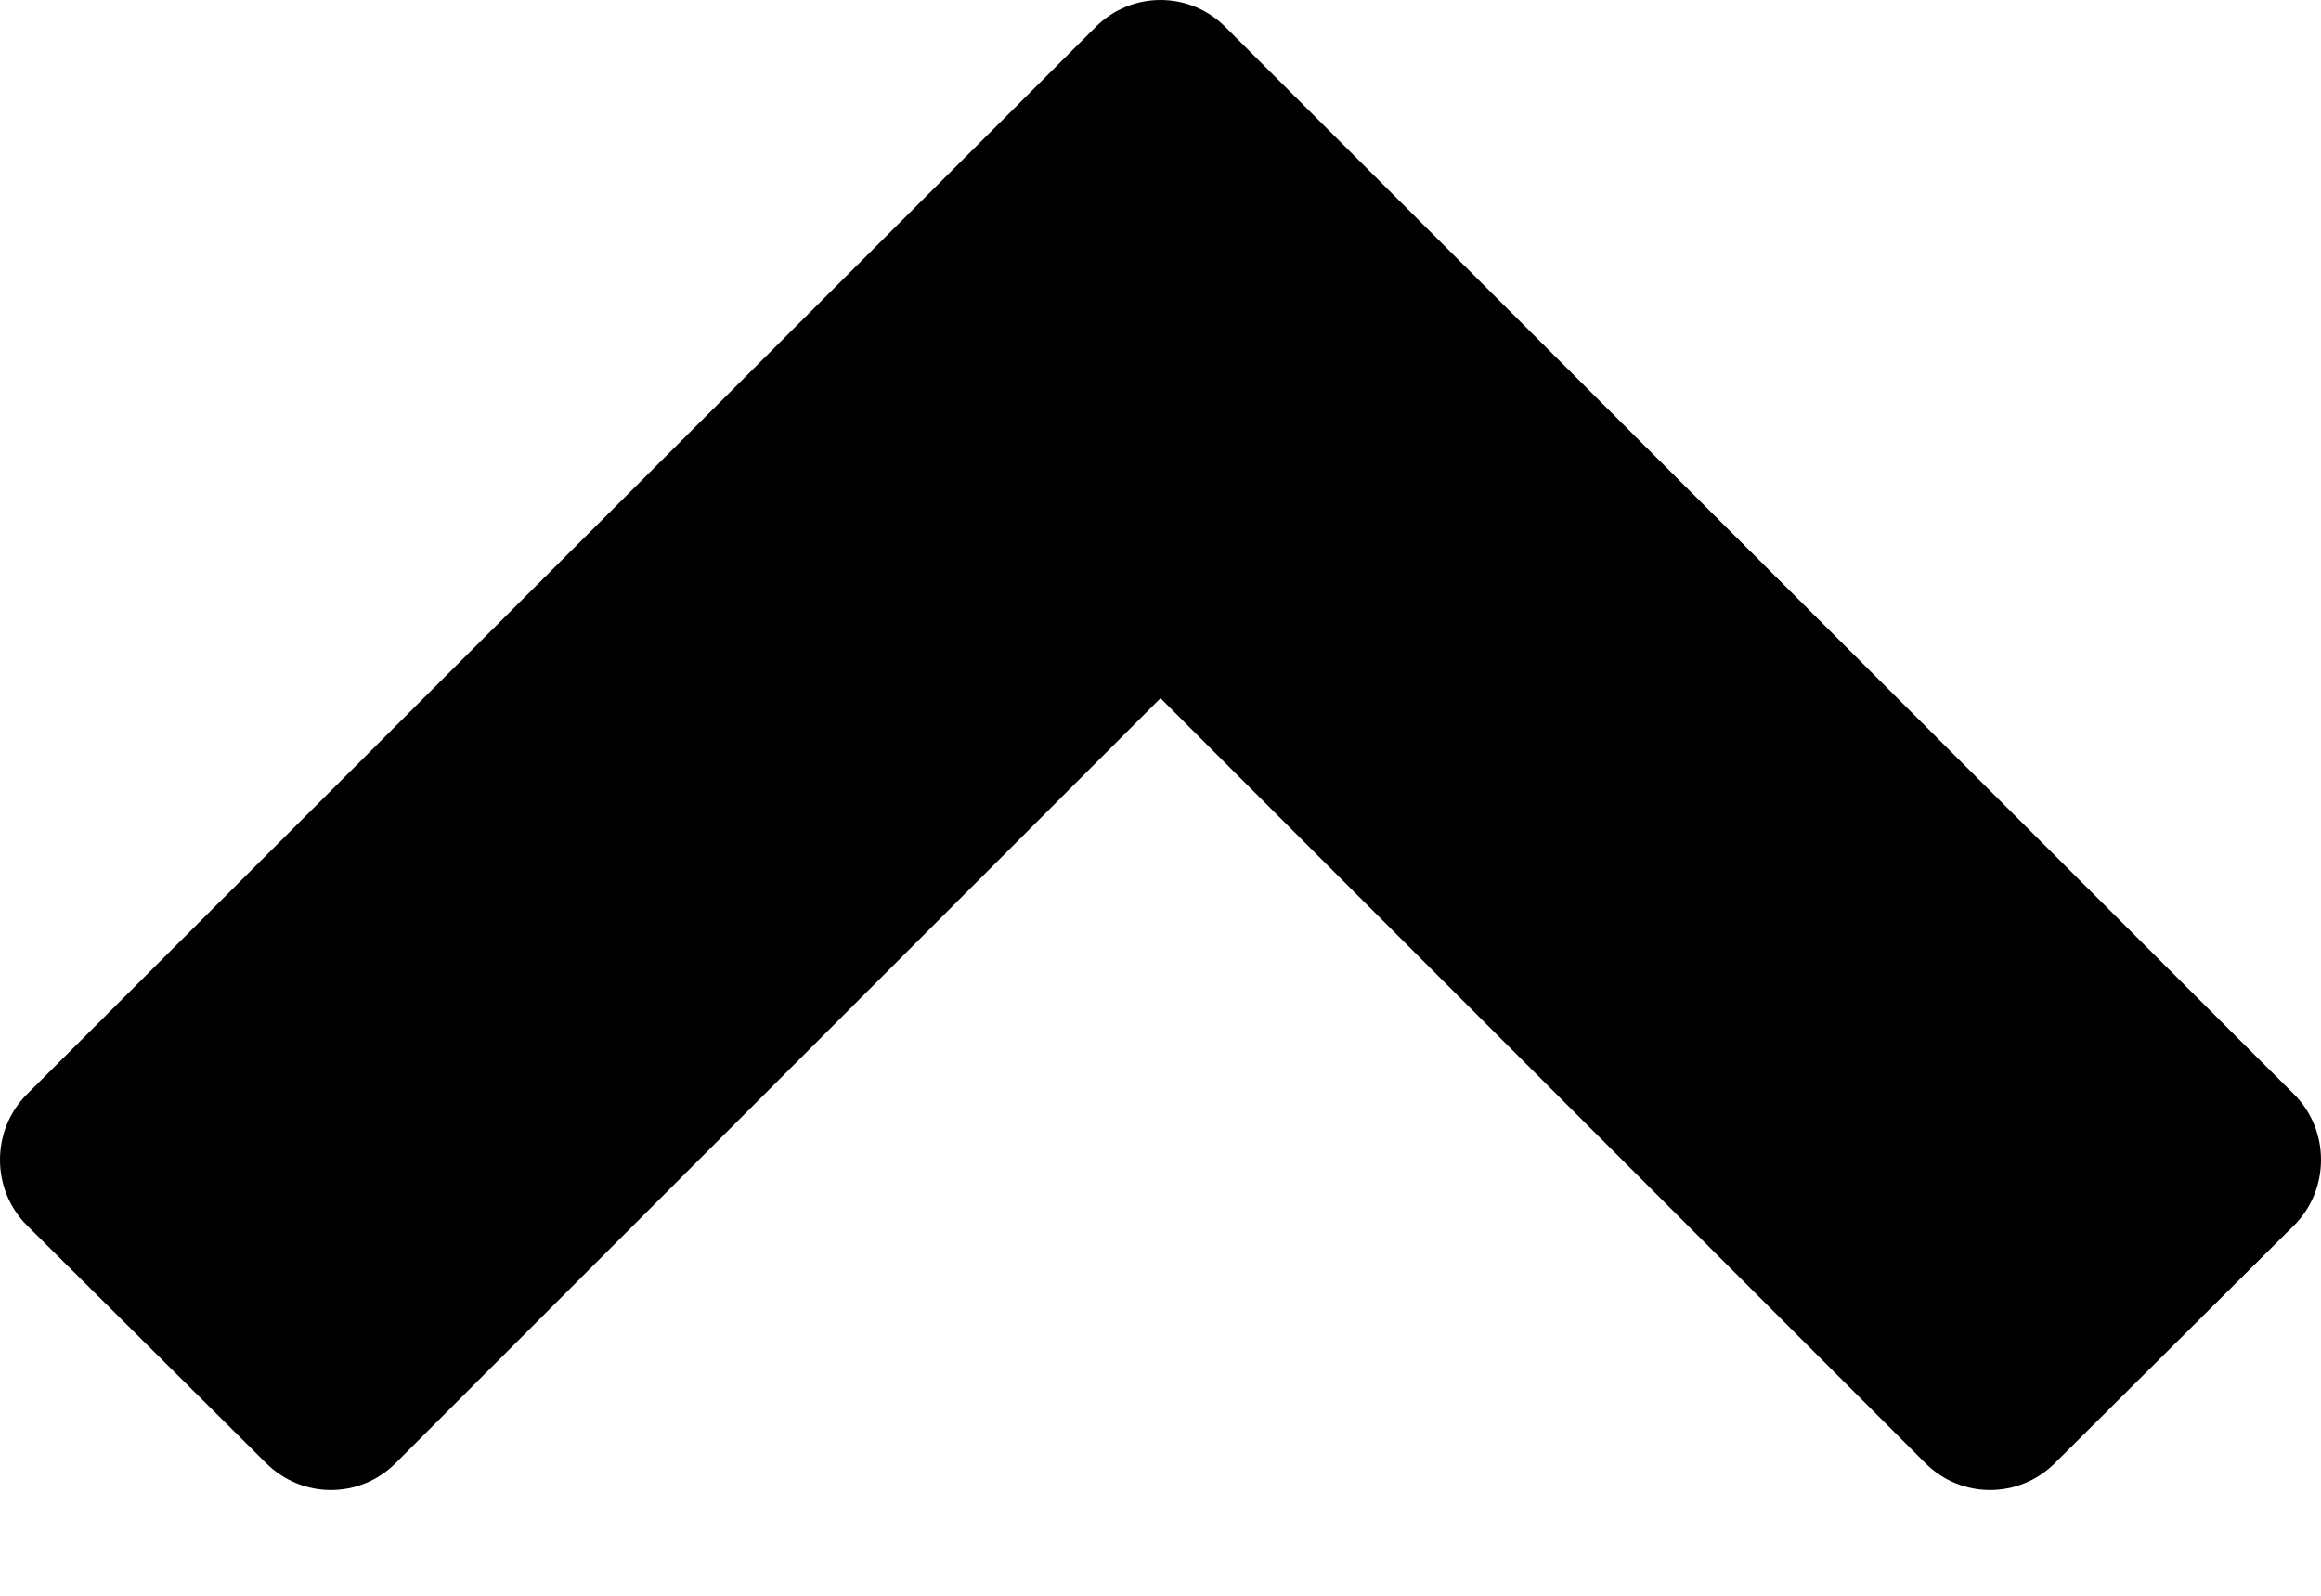
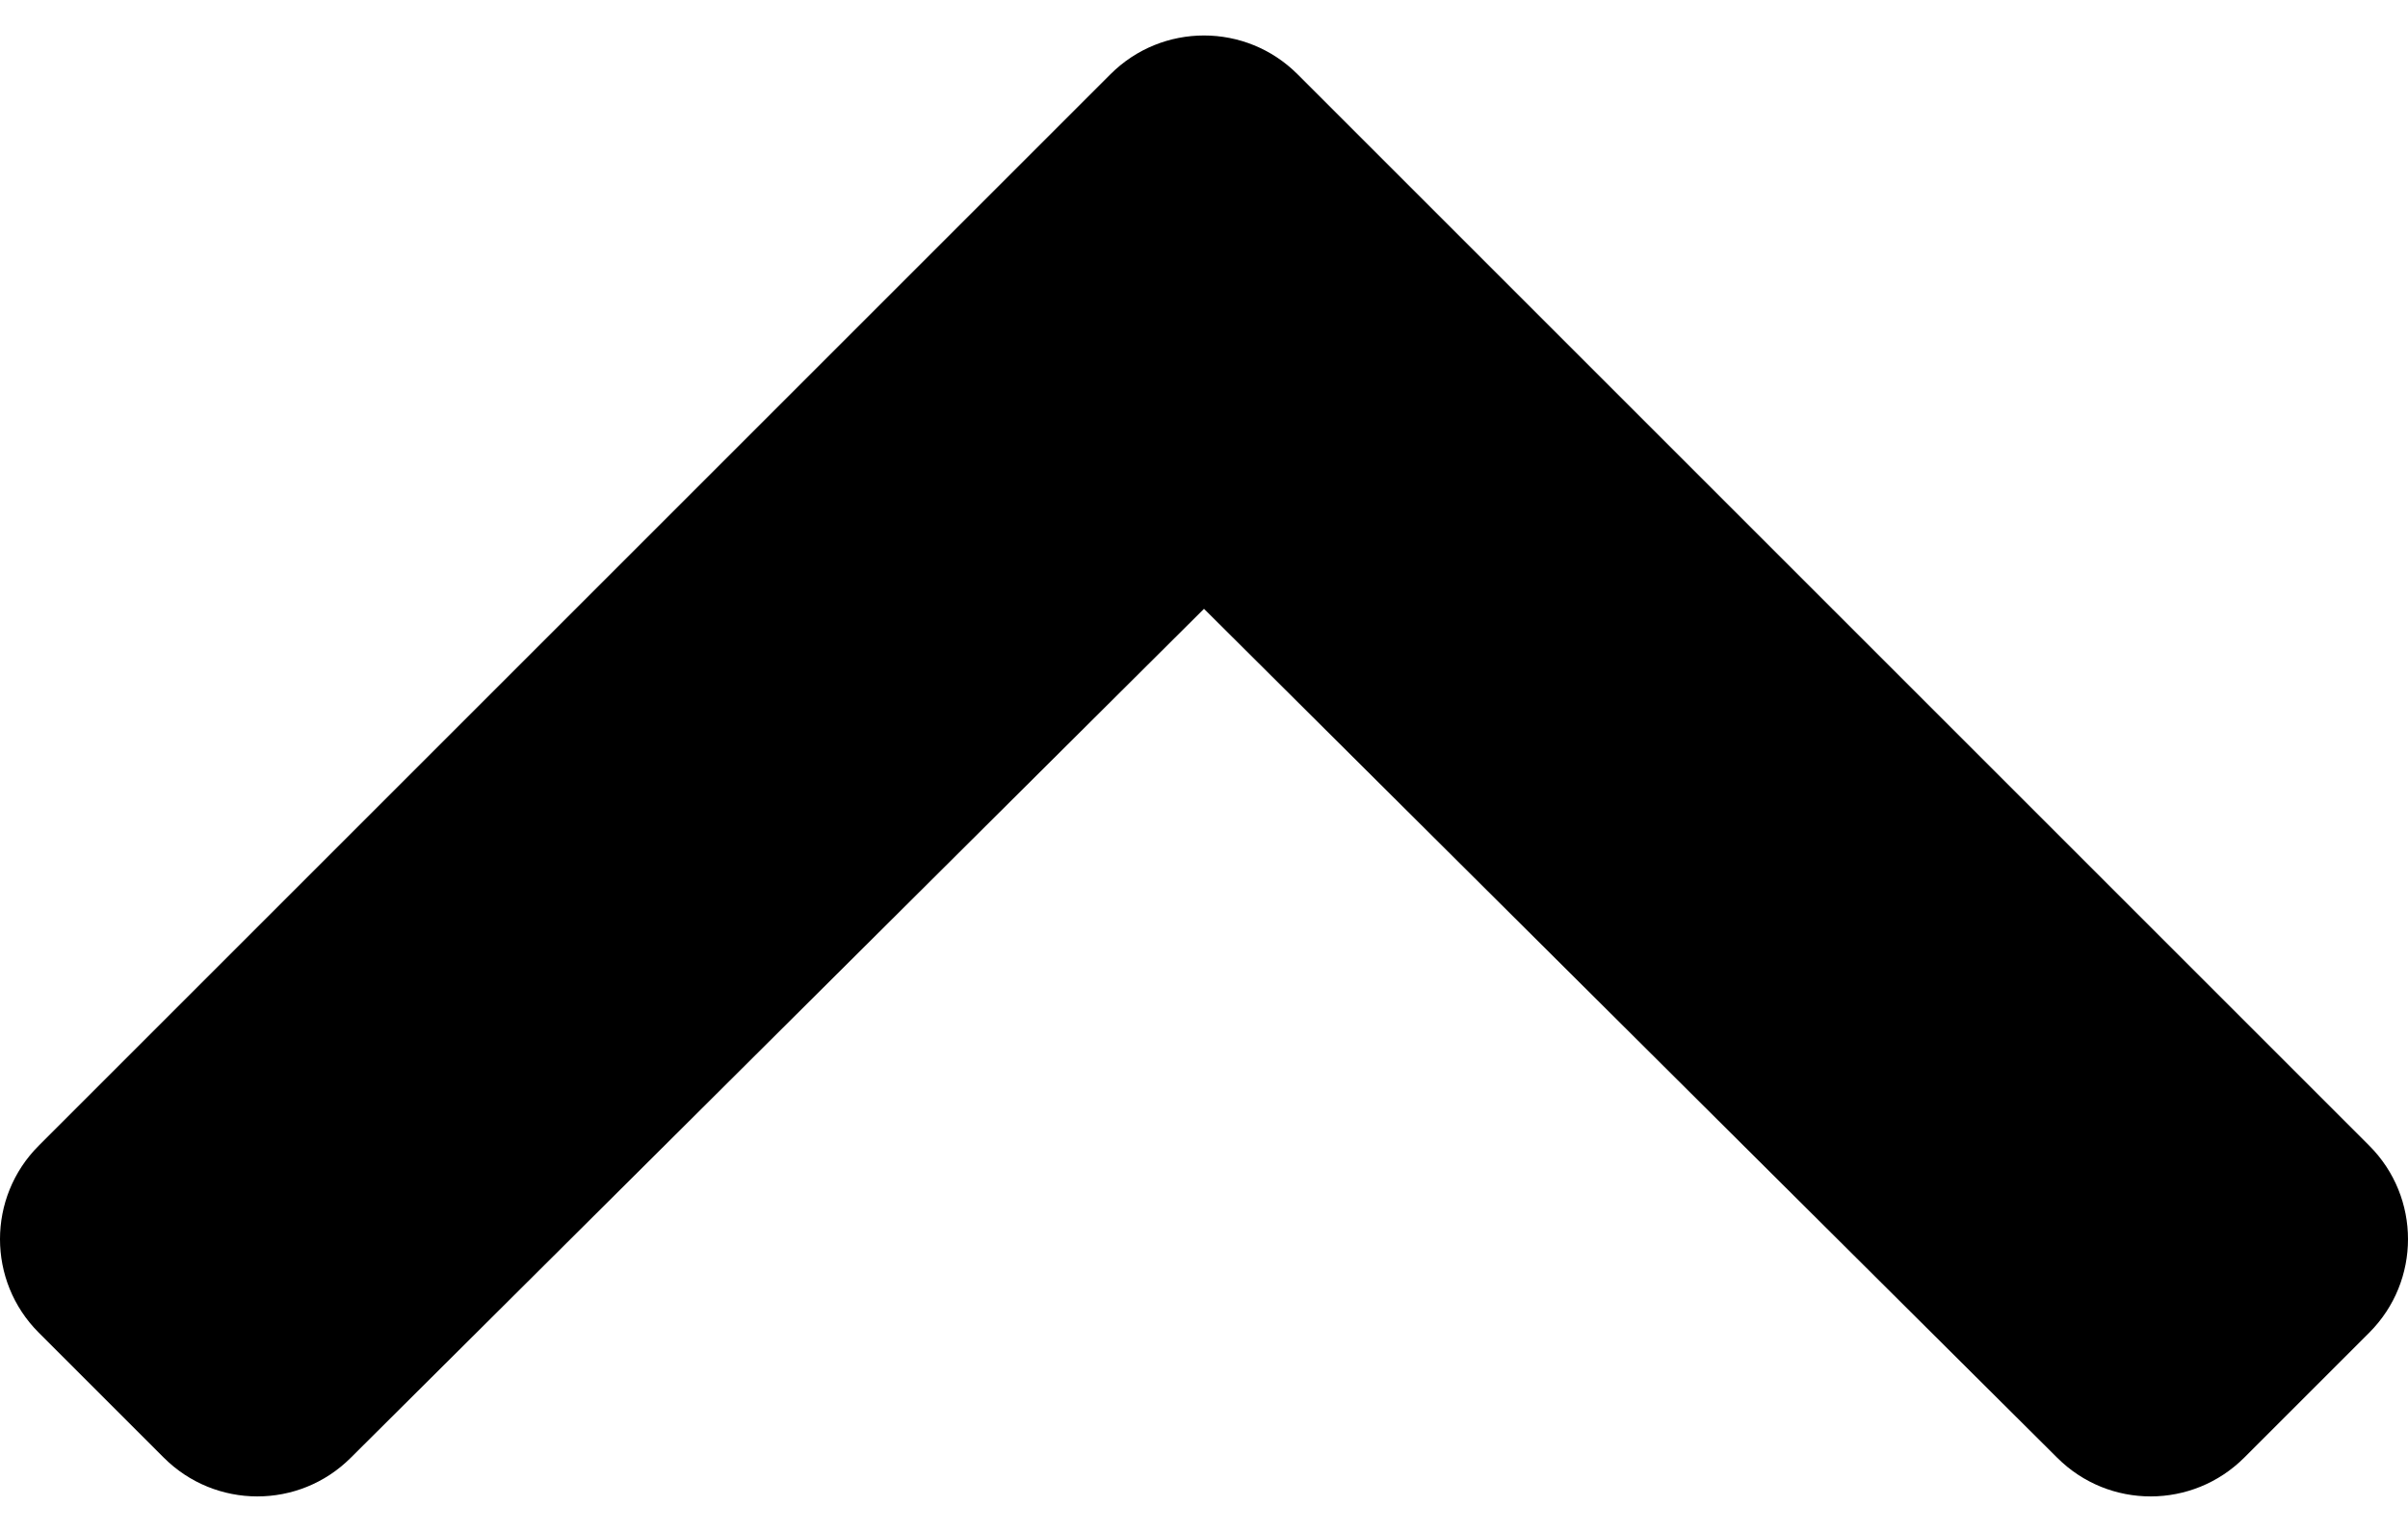
- <svg xmlns="http://www.w3.org/2000/svg" width="16px" height="11px" viewBox="0 0 16 11" version="1.1">
-   <g id="Symbols" stroke="none" stroke-width="1" fill="none" fill-rule="evenodd">
-     <g id="Icons-/-Font-Awesome-/-almost-black-/-fa-chevron-up" transform="translate(0, -3)" fill="#000">
-       <path d="M15.814,11.447 L14.166,13.085 C13.917,13.333 13.52,13.333 13.272,13.085 L8,7.813 L2.728,13.085 C2.48,13.333 2.083,13.333 1.834,13.085 L0.186,11.447 C-0.062,11.199 -0.062,10.791 0.186,10.543 L7.553,3.186 C7.801,2.938 8.199,2.938 8.447,3.186 L15.814,10.543 C16.062,10.791 16.062,11.199 15.814,11.447 Z" id="fa-chevron-up" />
-     </g>
-   </g>
+ <svg xmlns="http://www.w3.org/2000/svg" width="22" height="14" viewBox="0 0 22 14" fill="none">
+   <path d="M11.855 0.679L21.646 10.47C22.118 10.942 22.118 11.707 21.646 12.179L20.504 13.321C20.032 13.793 19.268 13.794 18.796 13.323L11 5.564L3.204 13.323C2.732 13.794 1.968 13.793 1.496 13.321L0.354 12.179C-0.118 11.707 -0.118 10.942 0.354 10.47L10.145 0.679C10.617 0.206 11.383 0.206 11.855 0.679Z" fill="#000" />
</svg>
